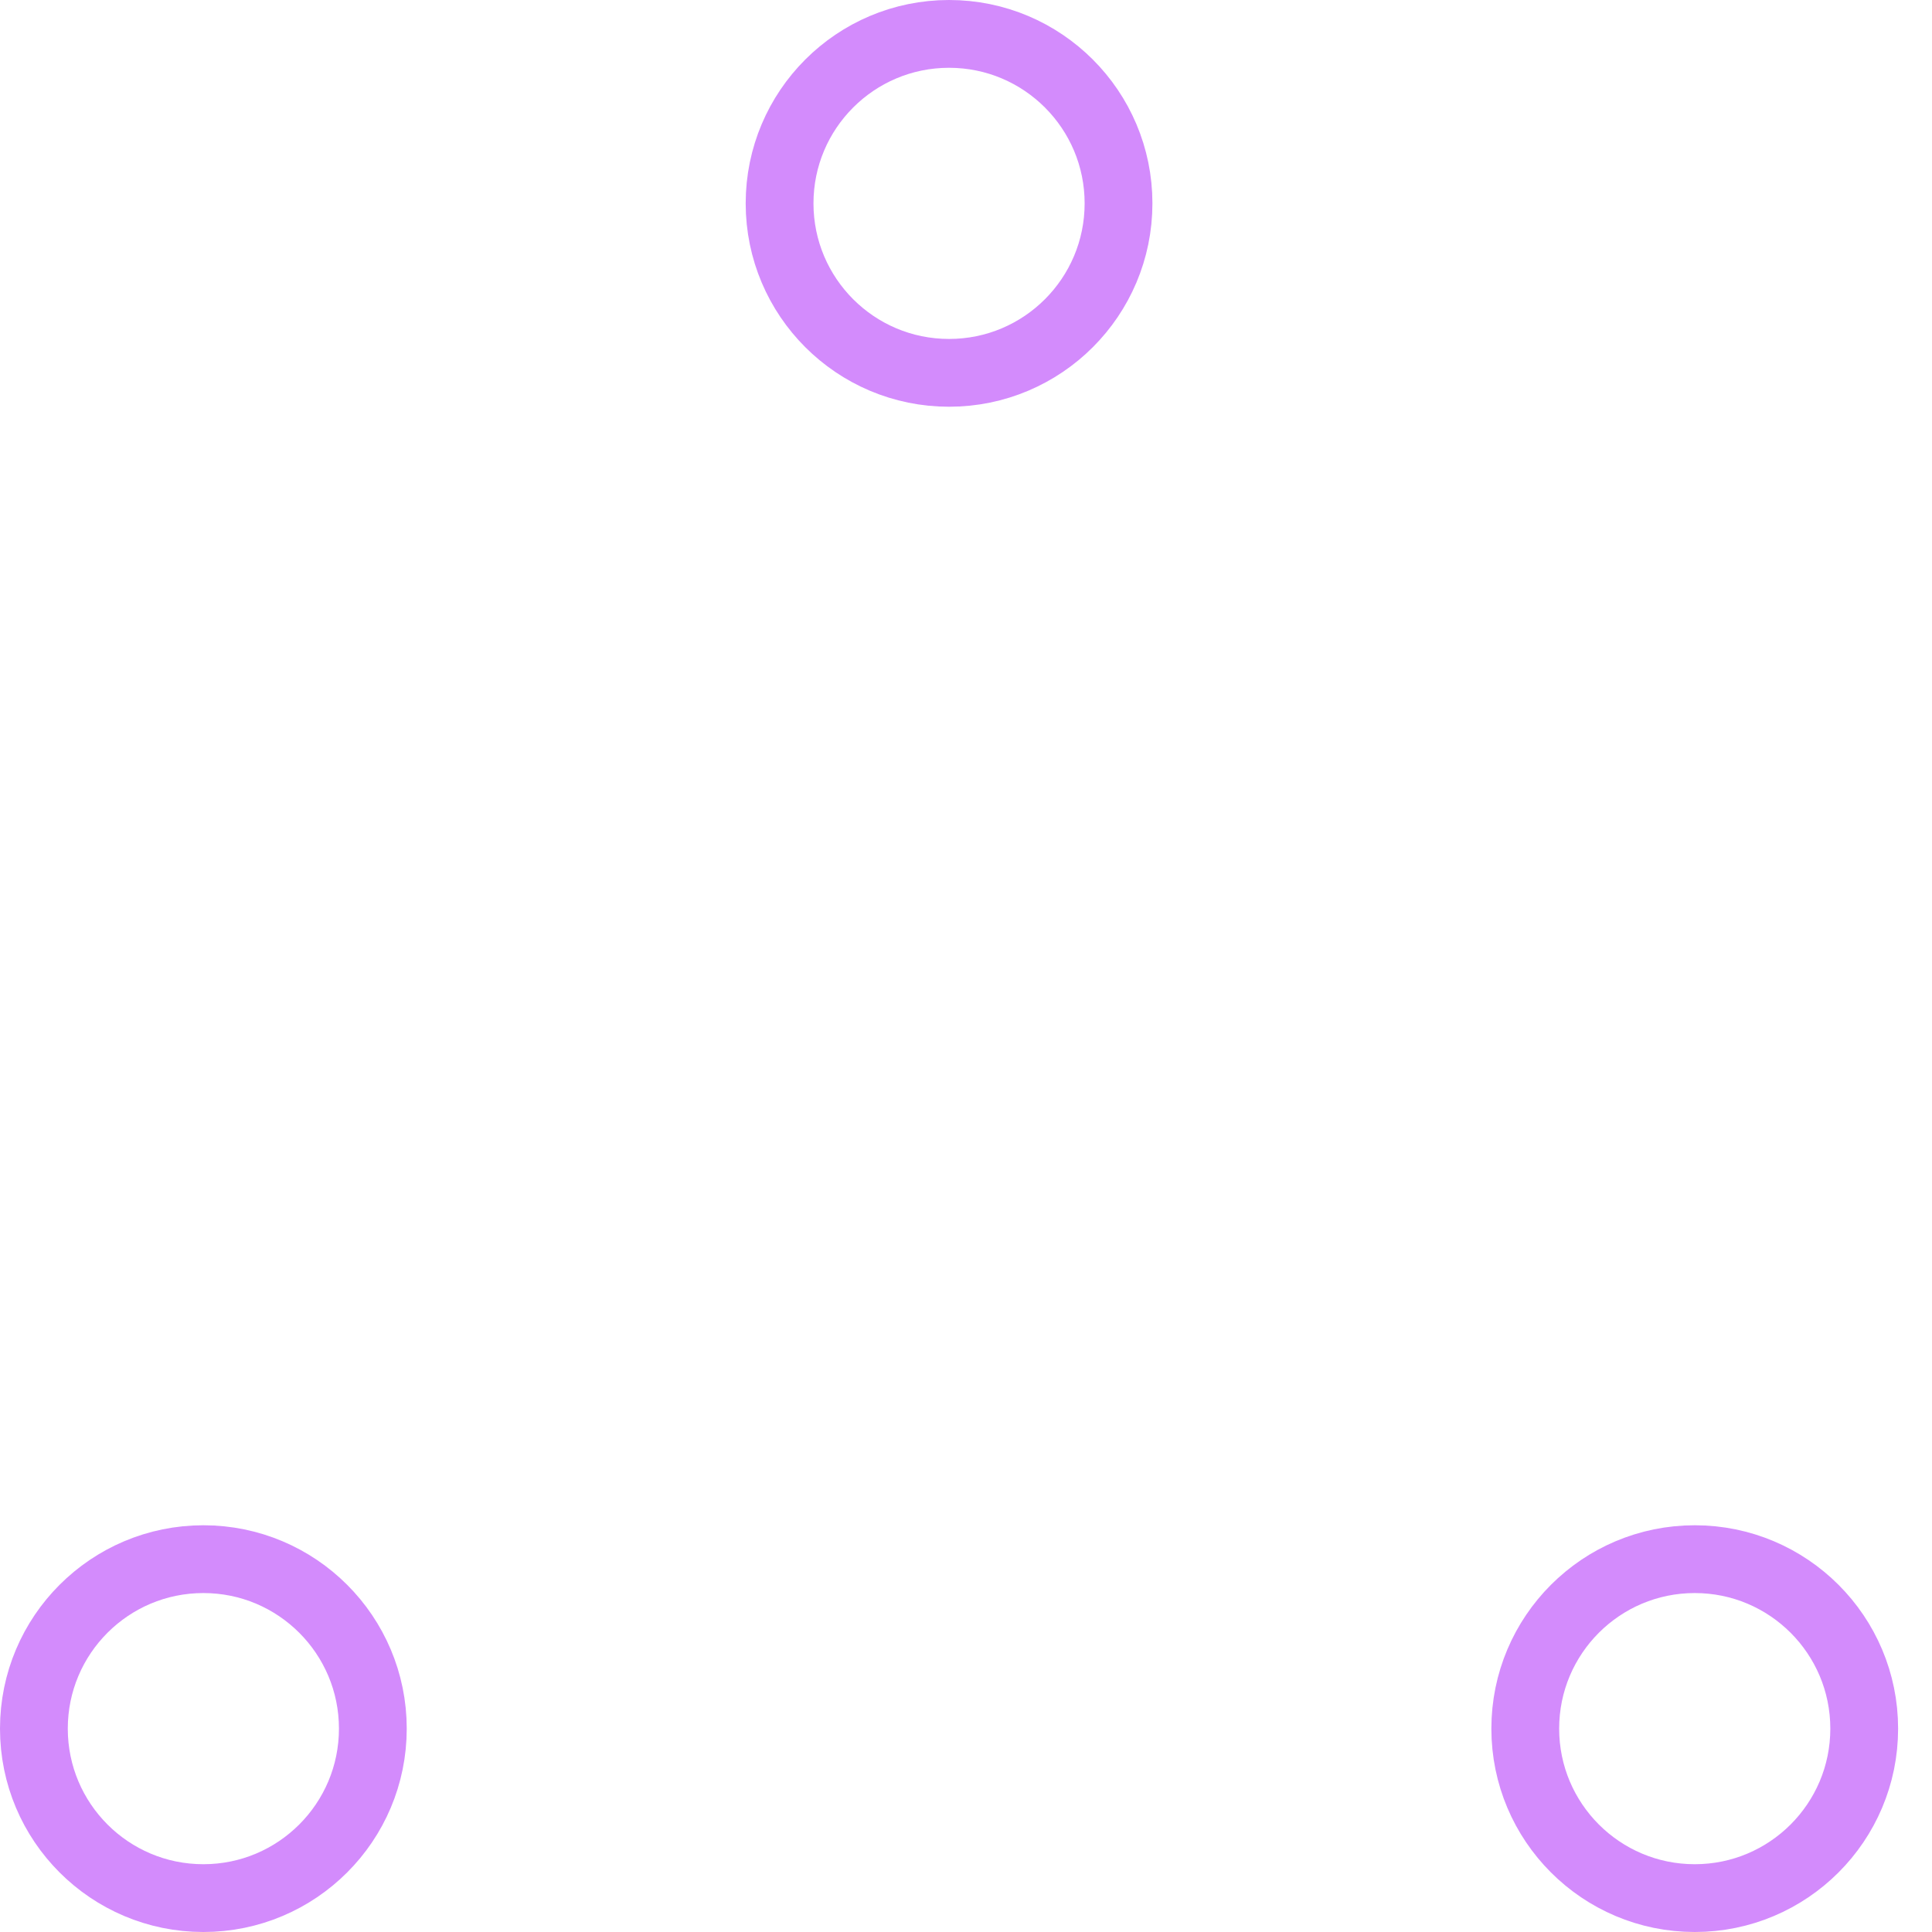
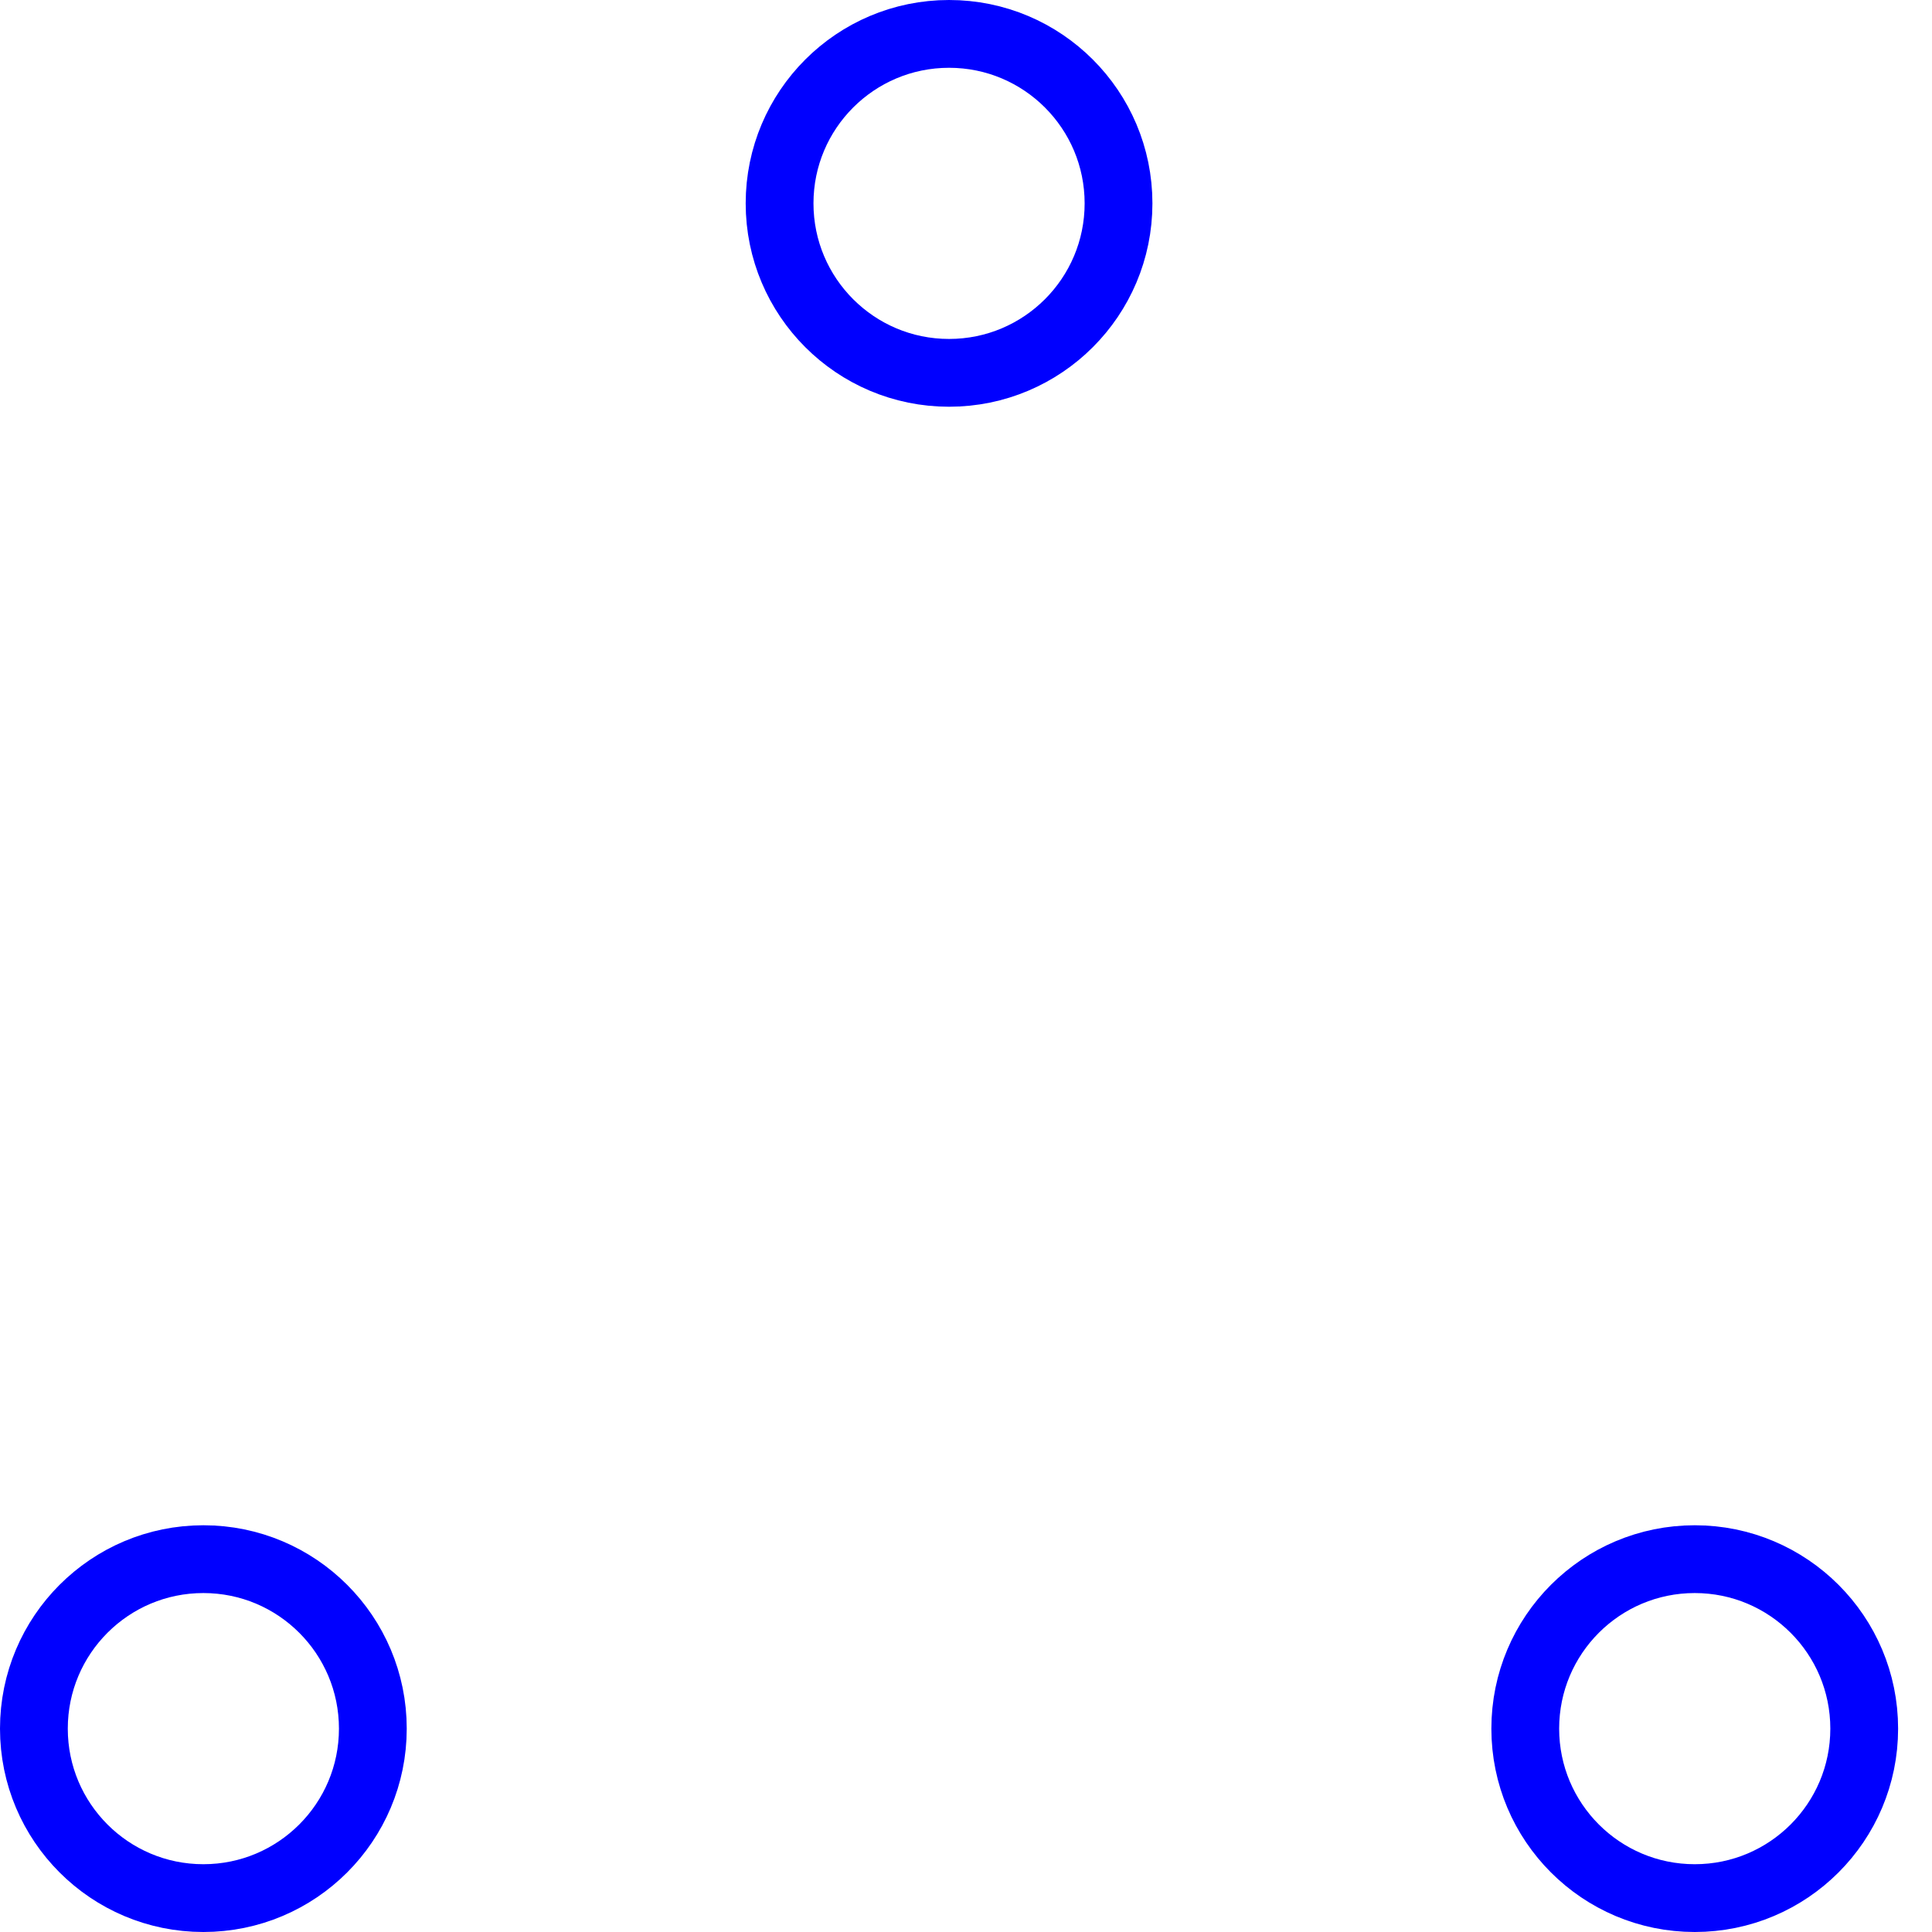
- <svg xmlns="http://www.w3.org/2000/svg" width="80" height="80" viewBox="0 0 57 57" stroke="#d38bfc">
+ <svg xmlns="http://www.w3.org/2000/svg" width="80" height="80" viewBox="0 0 57 57" stroke="blue">
  <g fill="none" fill-rule="evenodd">
    <g transform="translate(1 1)" stroke-width="2">
      <circle cx="5" cy="50" r="5">
        <animate attributeName="cy" begin="0s" dur="2.2s" values="50;5;50;50" calcMode="linear" repeatCount="indefinite" />
        <animate attributeName="cx" begin="0s" dur="2.2s" values="5;27;49;5" calcMode="linear" repeatCount="indefinite" />
      </circle>
      <circle cx="27" cy="5" r="5">
        <animate attributeName="cy" begin="0s" dur="2.2s" from="5" to="5" values="5;50;50;5" calcMode="linear" repeatCount="indefinite" />
        <animate attributeName="cx" begin="0s" dur="2.2s" from="27" to="27" values="27;49;5;27" calcMode="linear" repeatCount="indefinite" />
      </circle>
      <circle cx="49" cy="50" r="5">
        <animate attributeName="cy" begin="0s" dur="2.2s" values="50;50;5;50" calcMode="linear" repeatCount="indefinite" />
        <animate attributeName="cx" from="49" to="49" begin="0s" dur="2.2s" values="49;5;27;49" calcMode="linear" repeatCount="indefinite" />
      </circle>
    </g>
  </g>
</svg>
